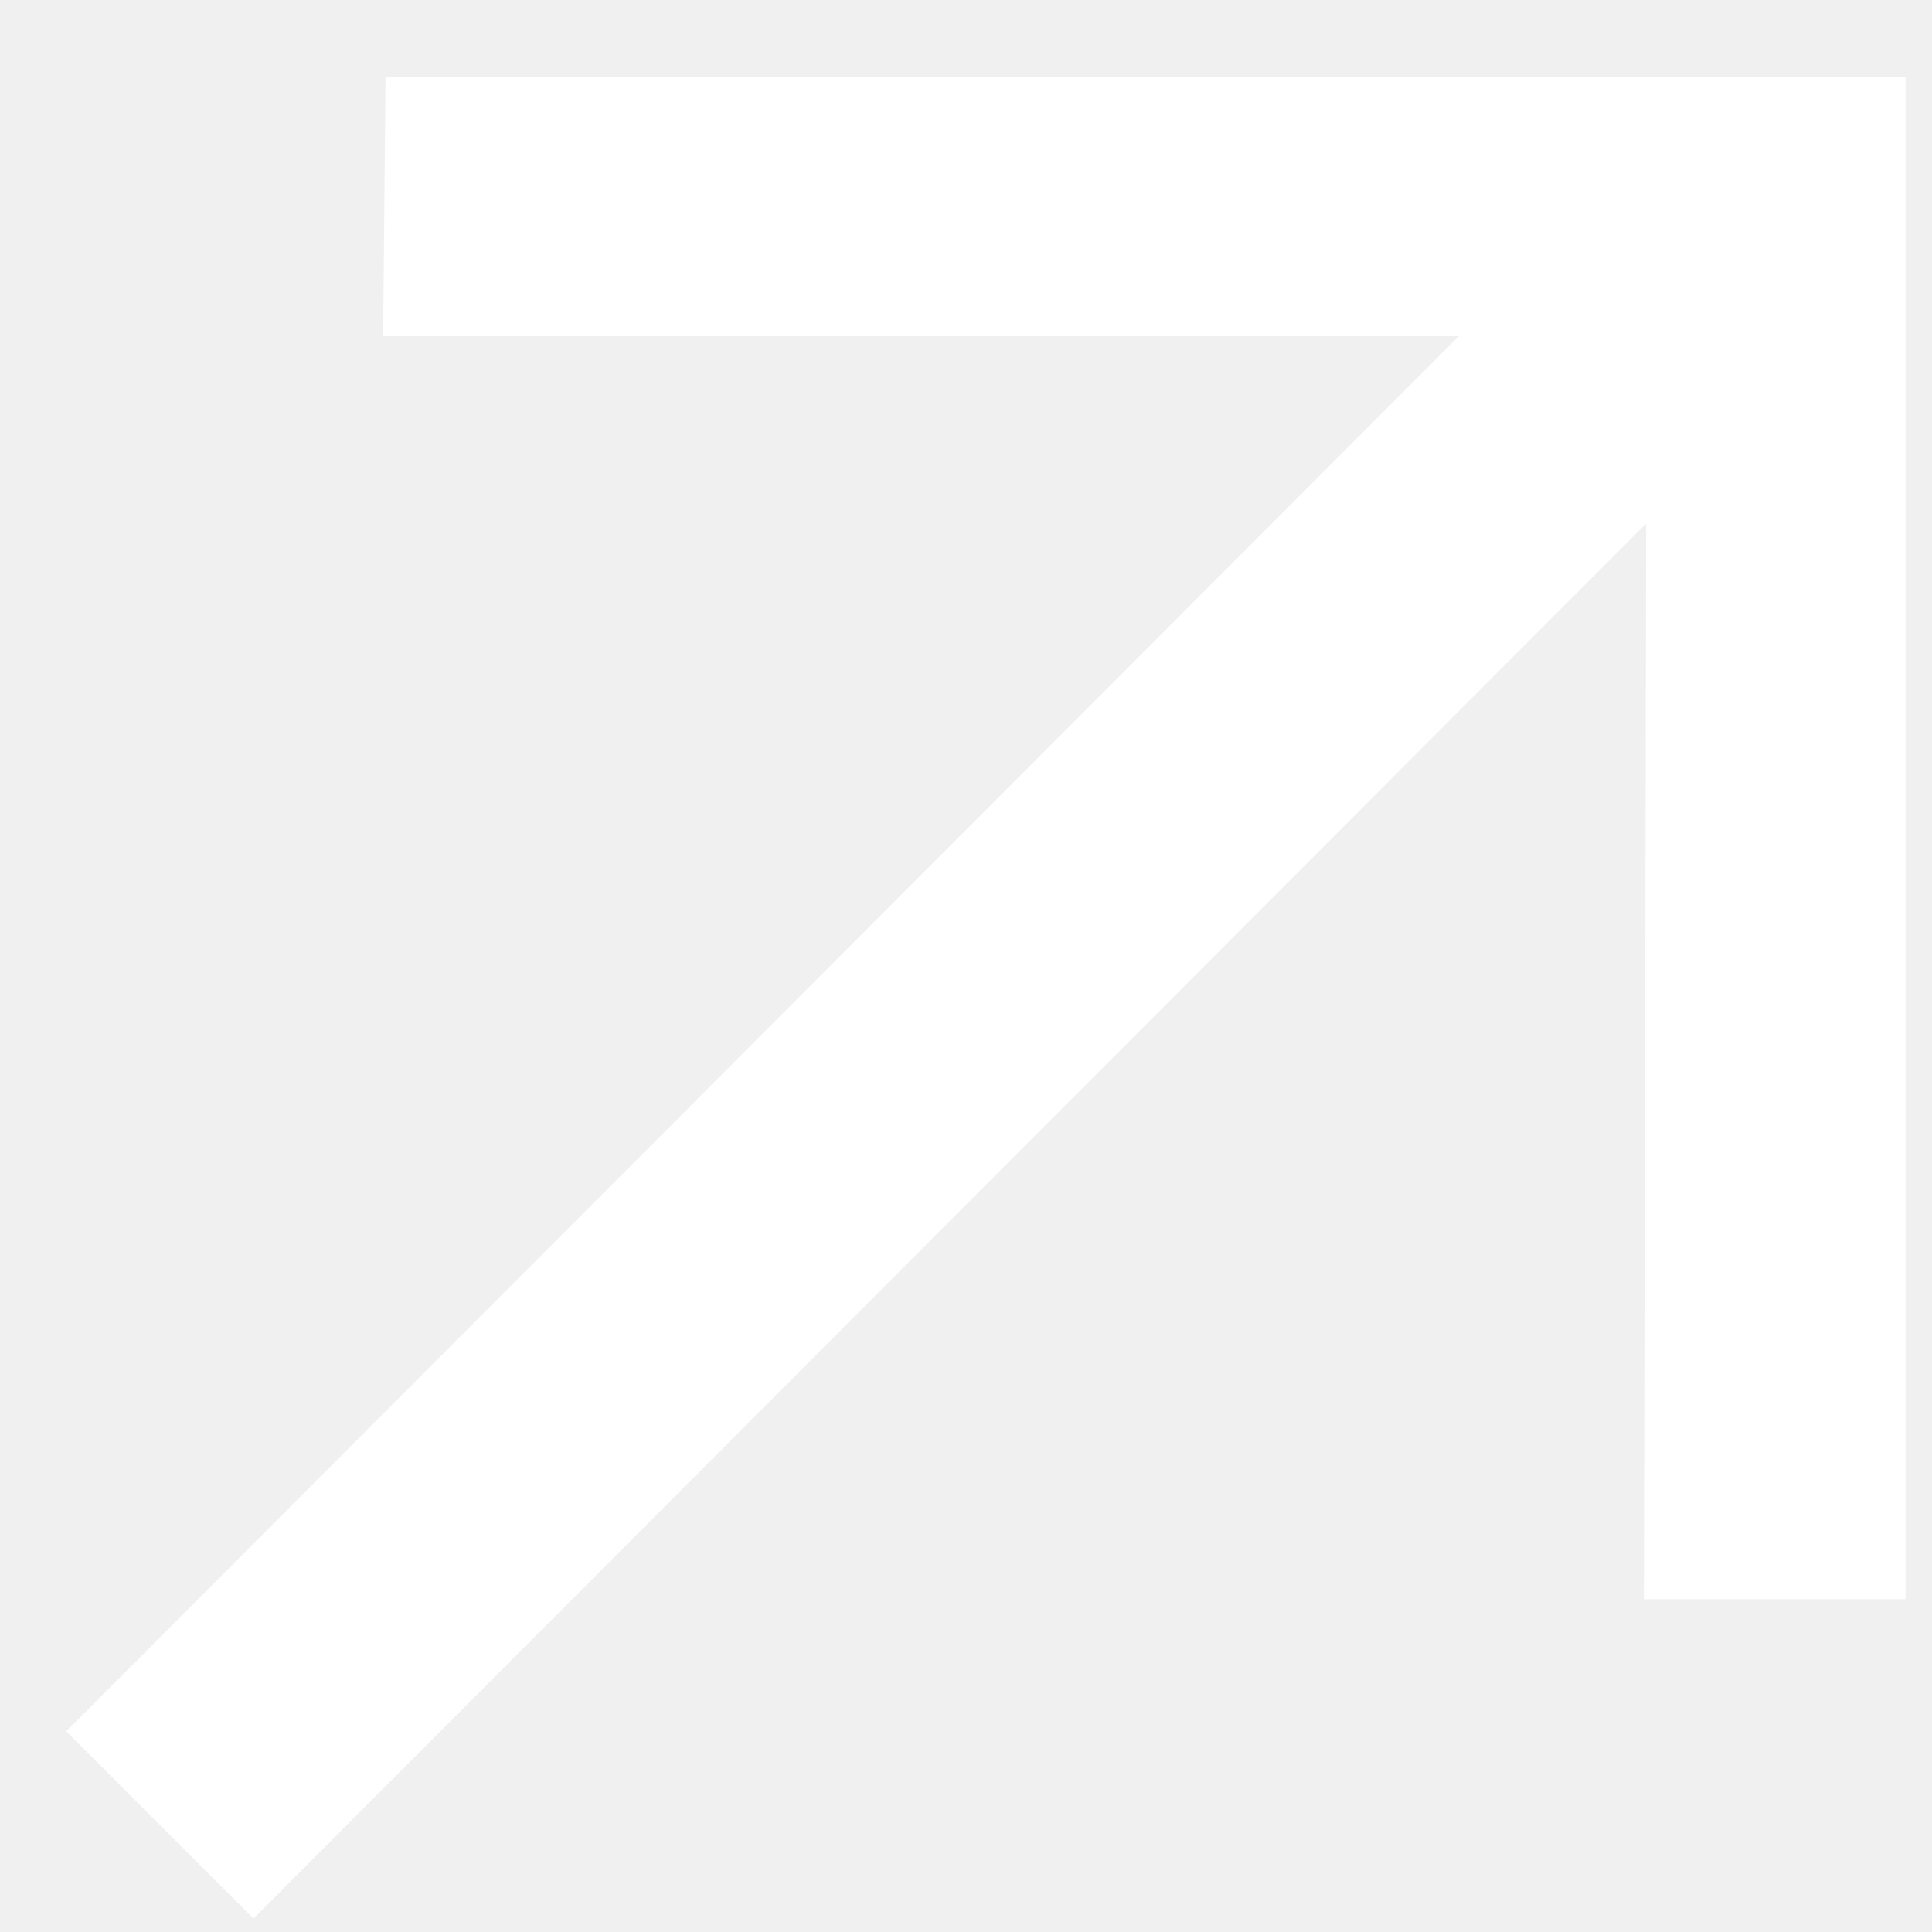
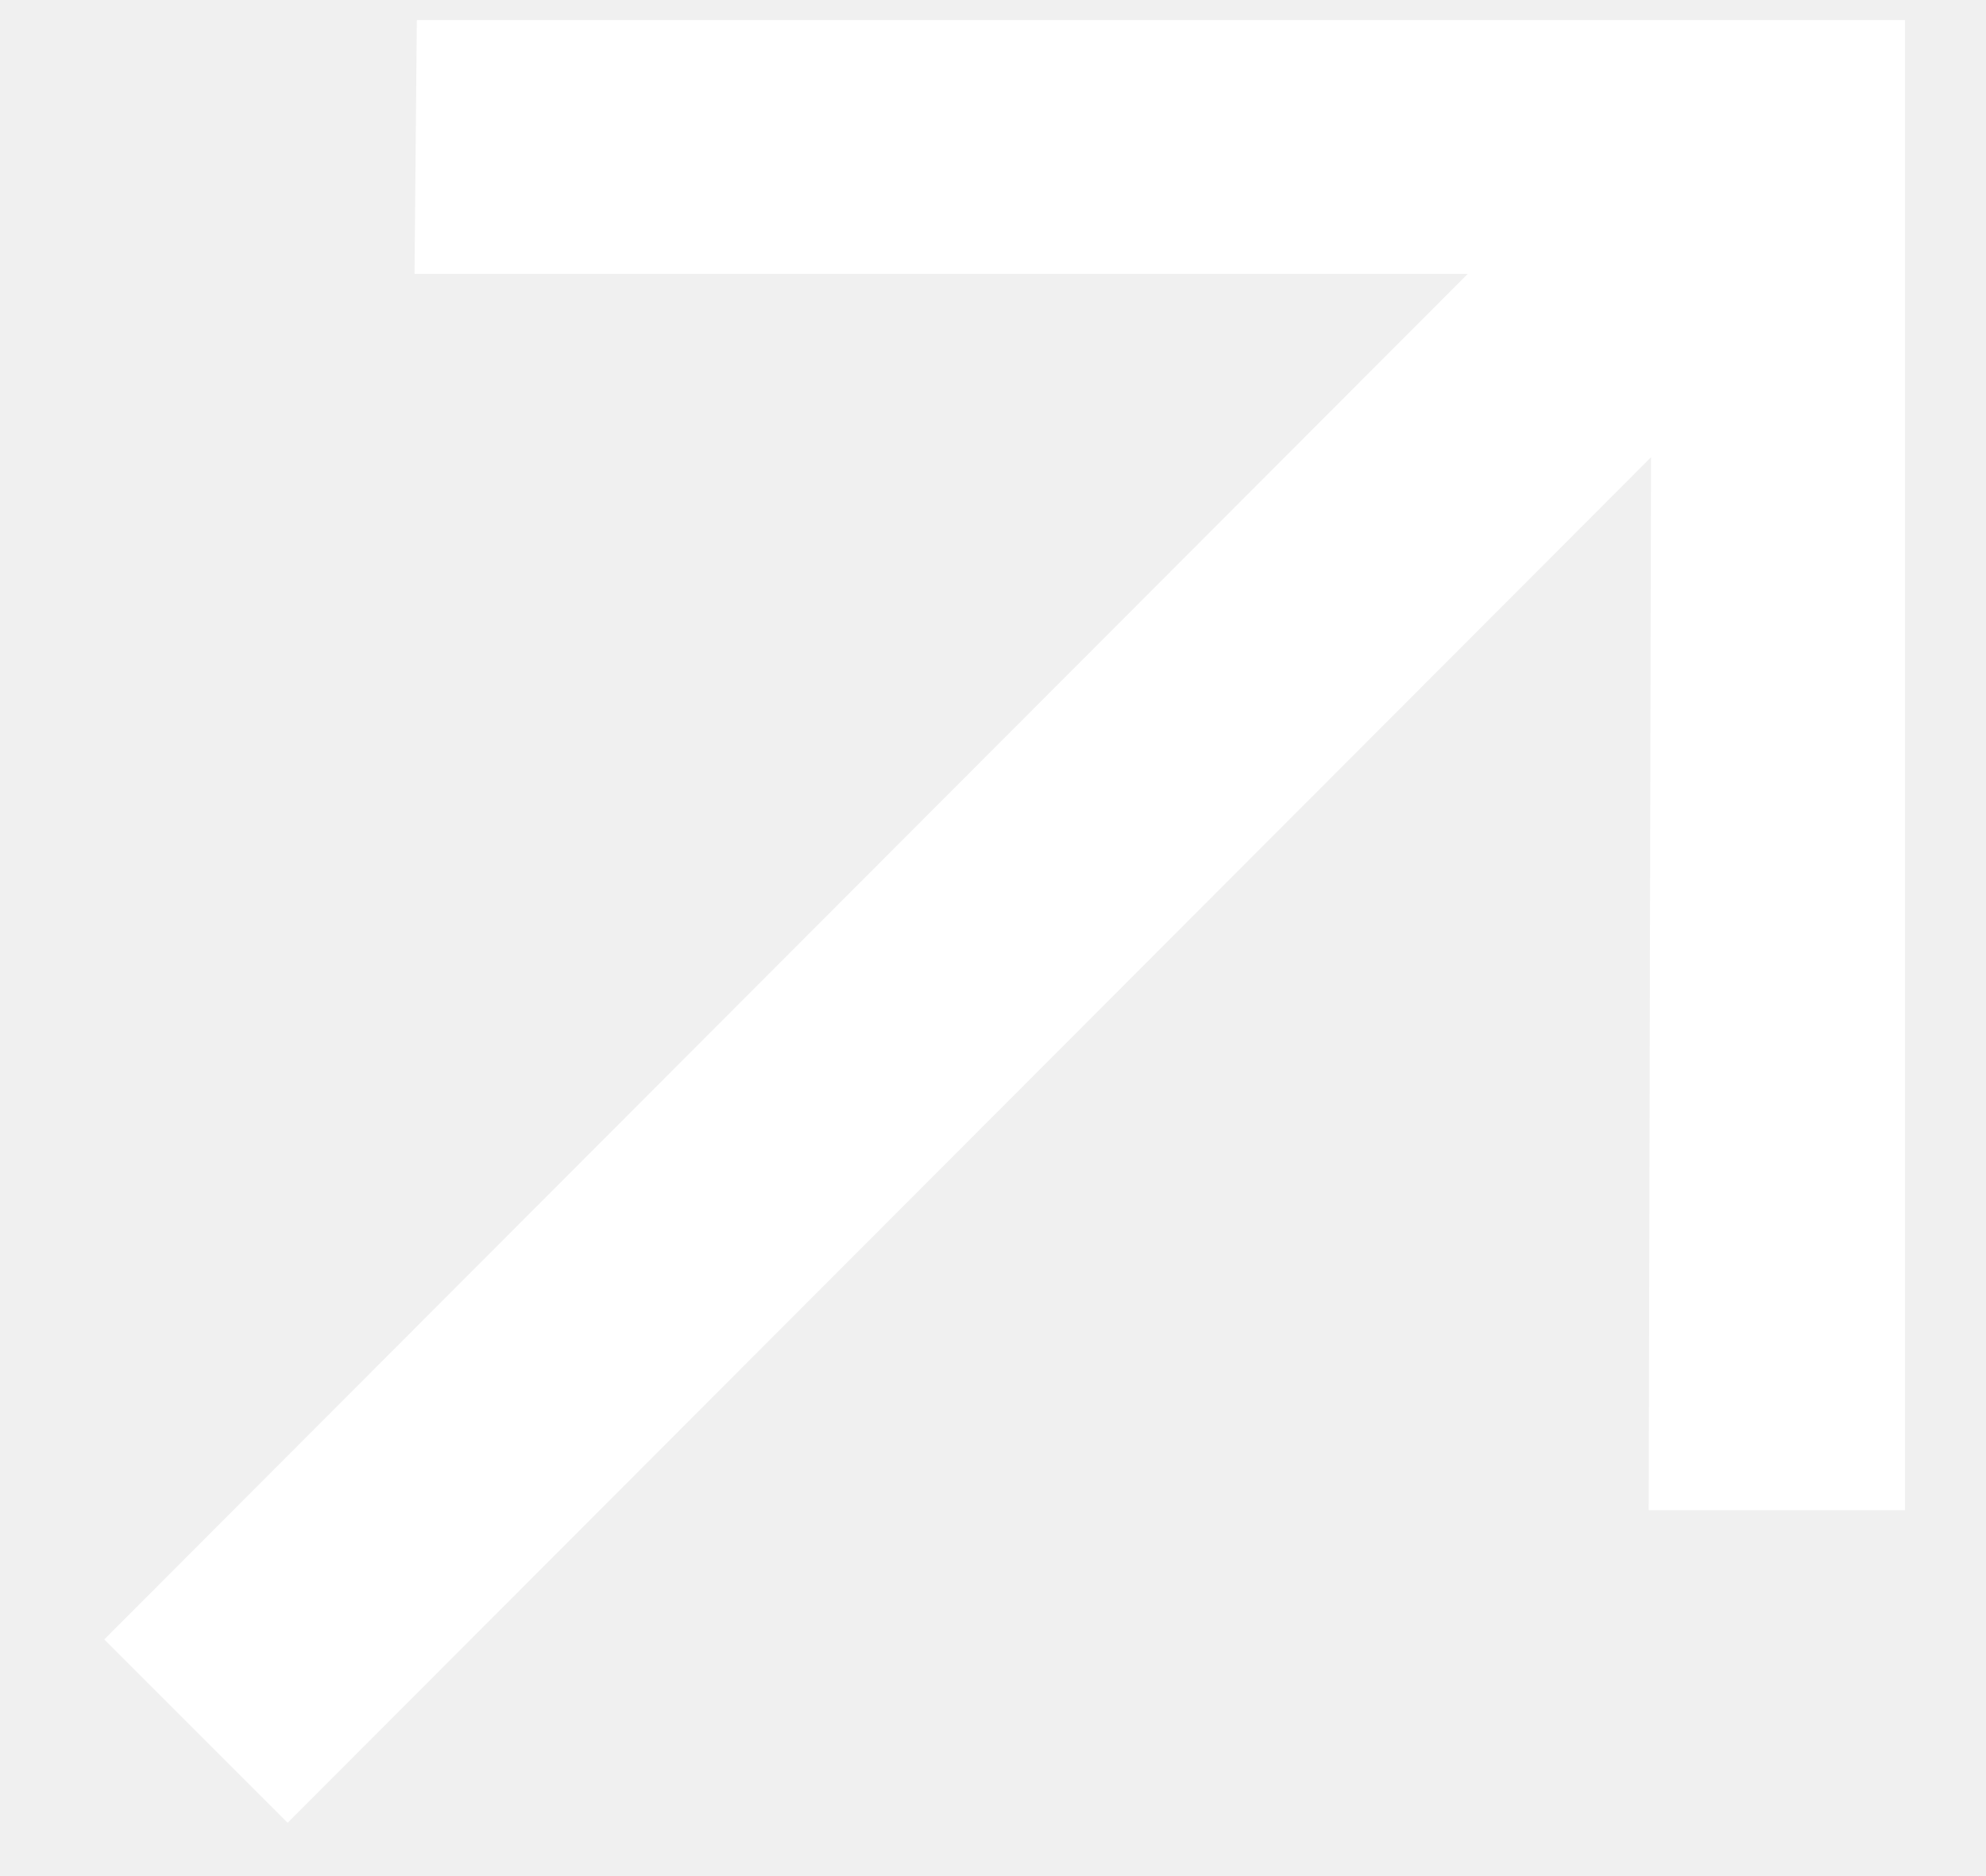
- <svg xmlns="http://www.w3.org/2000/svg" width="16" height="16" viewBox="0 0 16 16" fill="none">
-   <path d="M2.099 15.889L13.633 4.335L13.614 13.244H15.781V0.636H3.193L3.173 2.784H12.082L0.548 14.338L2.099 15.889Z" fill="white" />
+ <svg xmlns="http://www.w3.org/2000/svg" width="18" height="17" viewBox="0 0 18 17" fill="none">
+   <path d="M2.607 16.524L14.964 4.145L14.943 13.69H17.266V0.182H3.778L3.757 2.483H13.303L0.945 14.862L2.607 16.524Z" fill="white" />
</svg>
